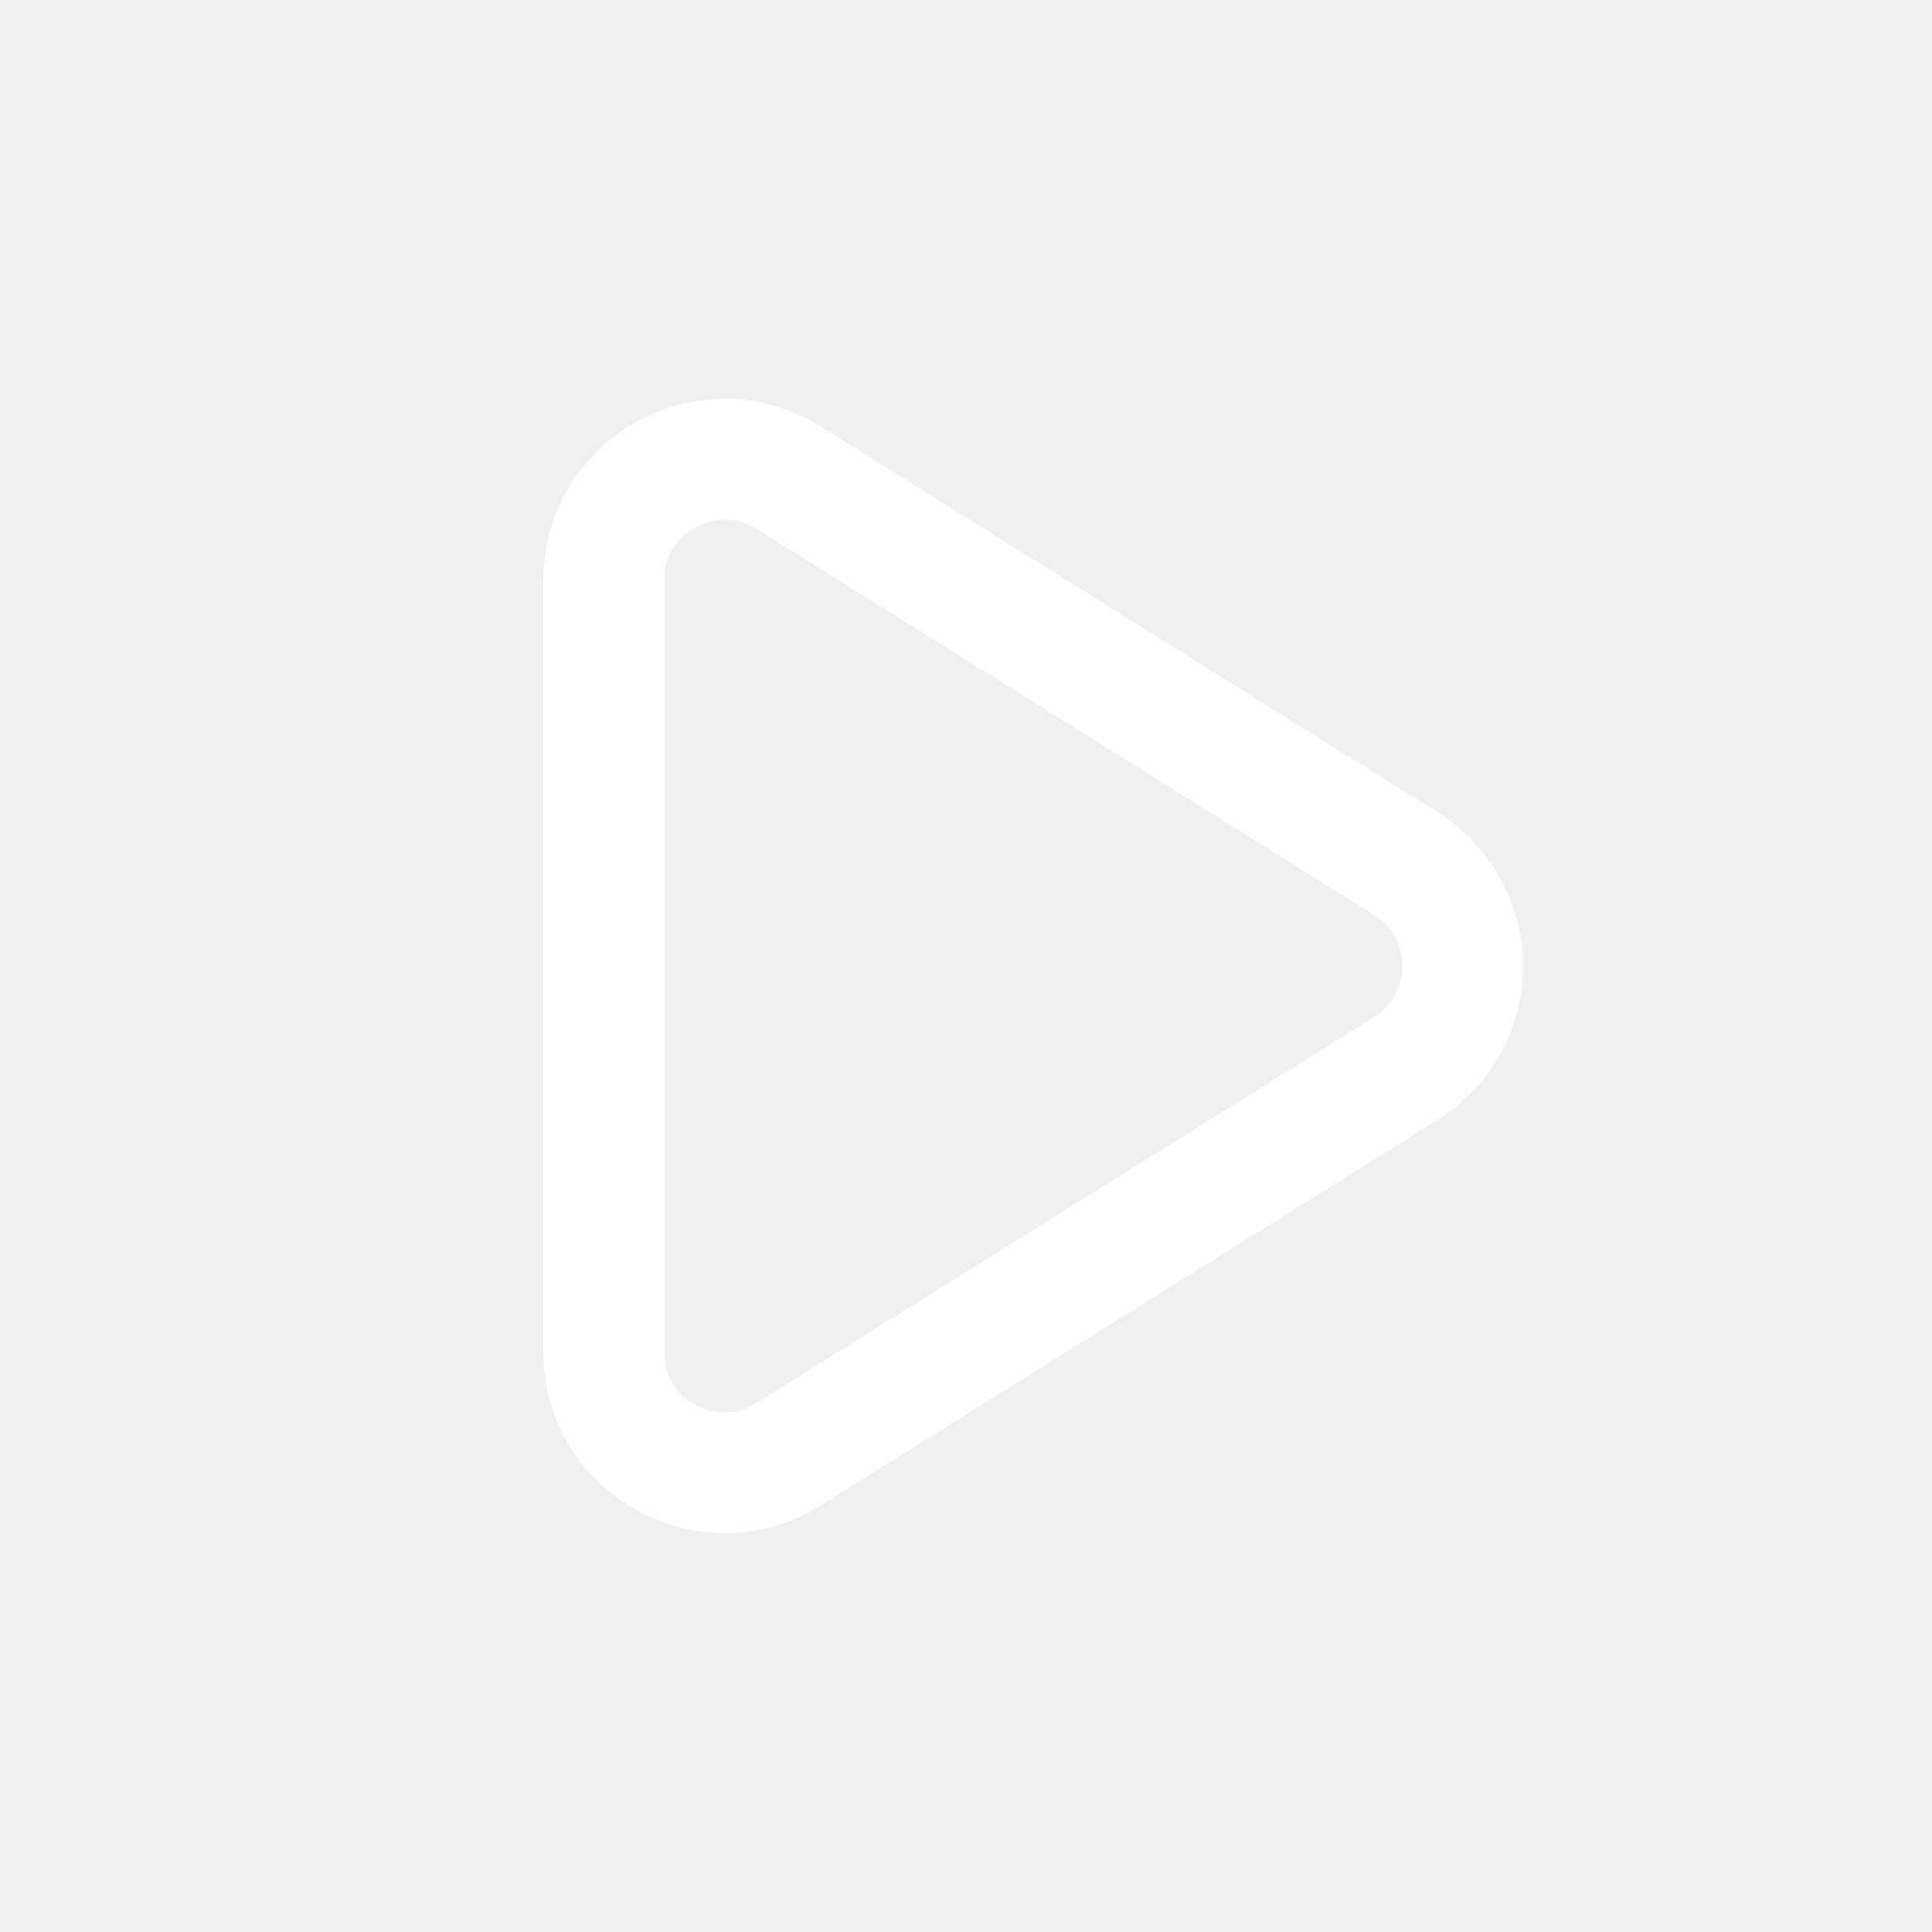
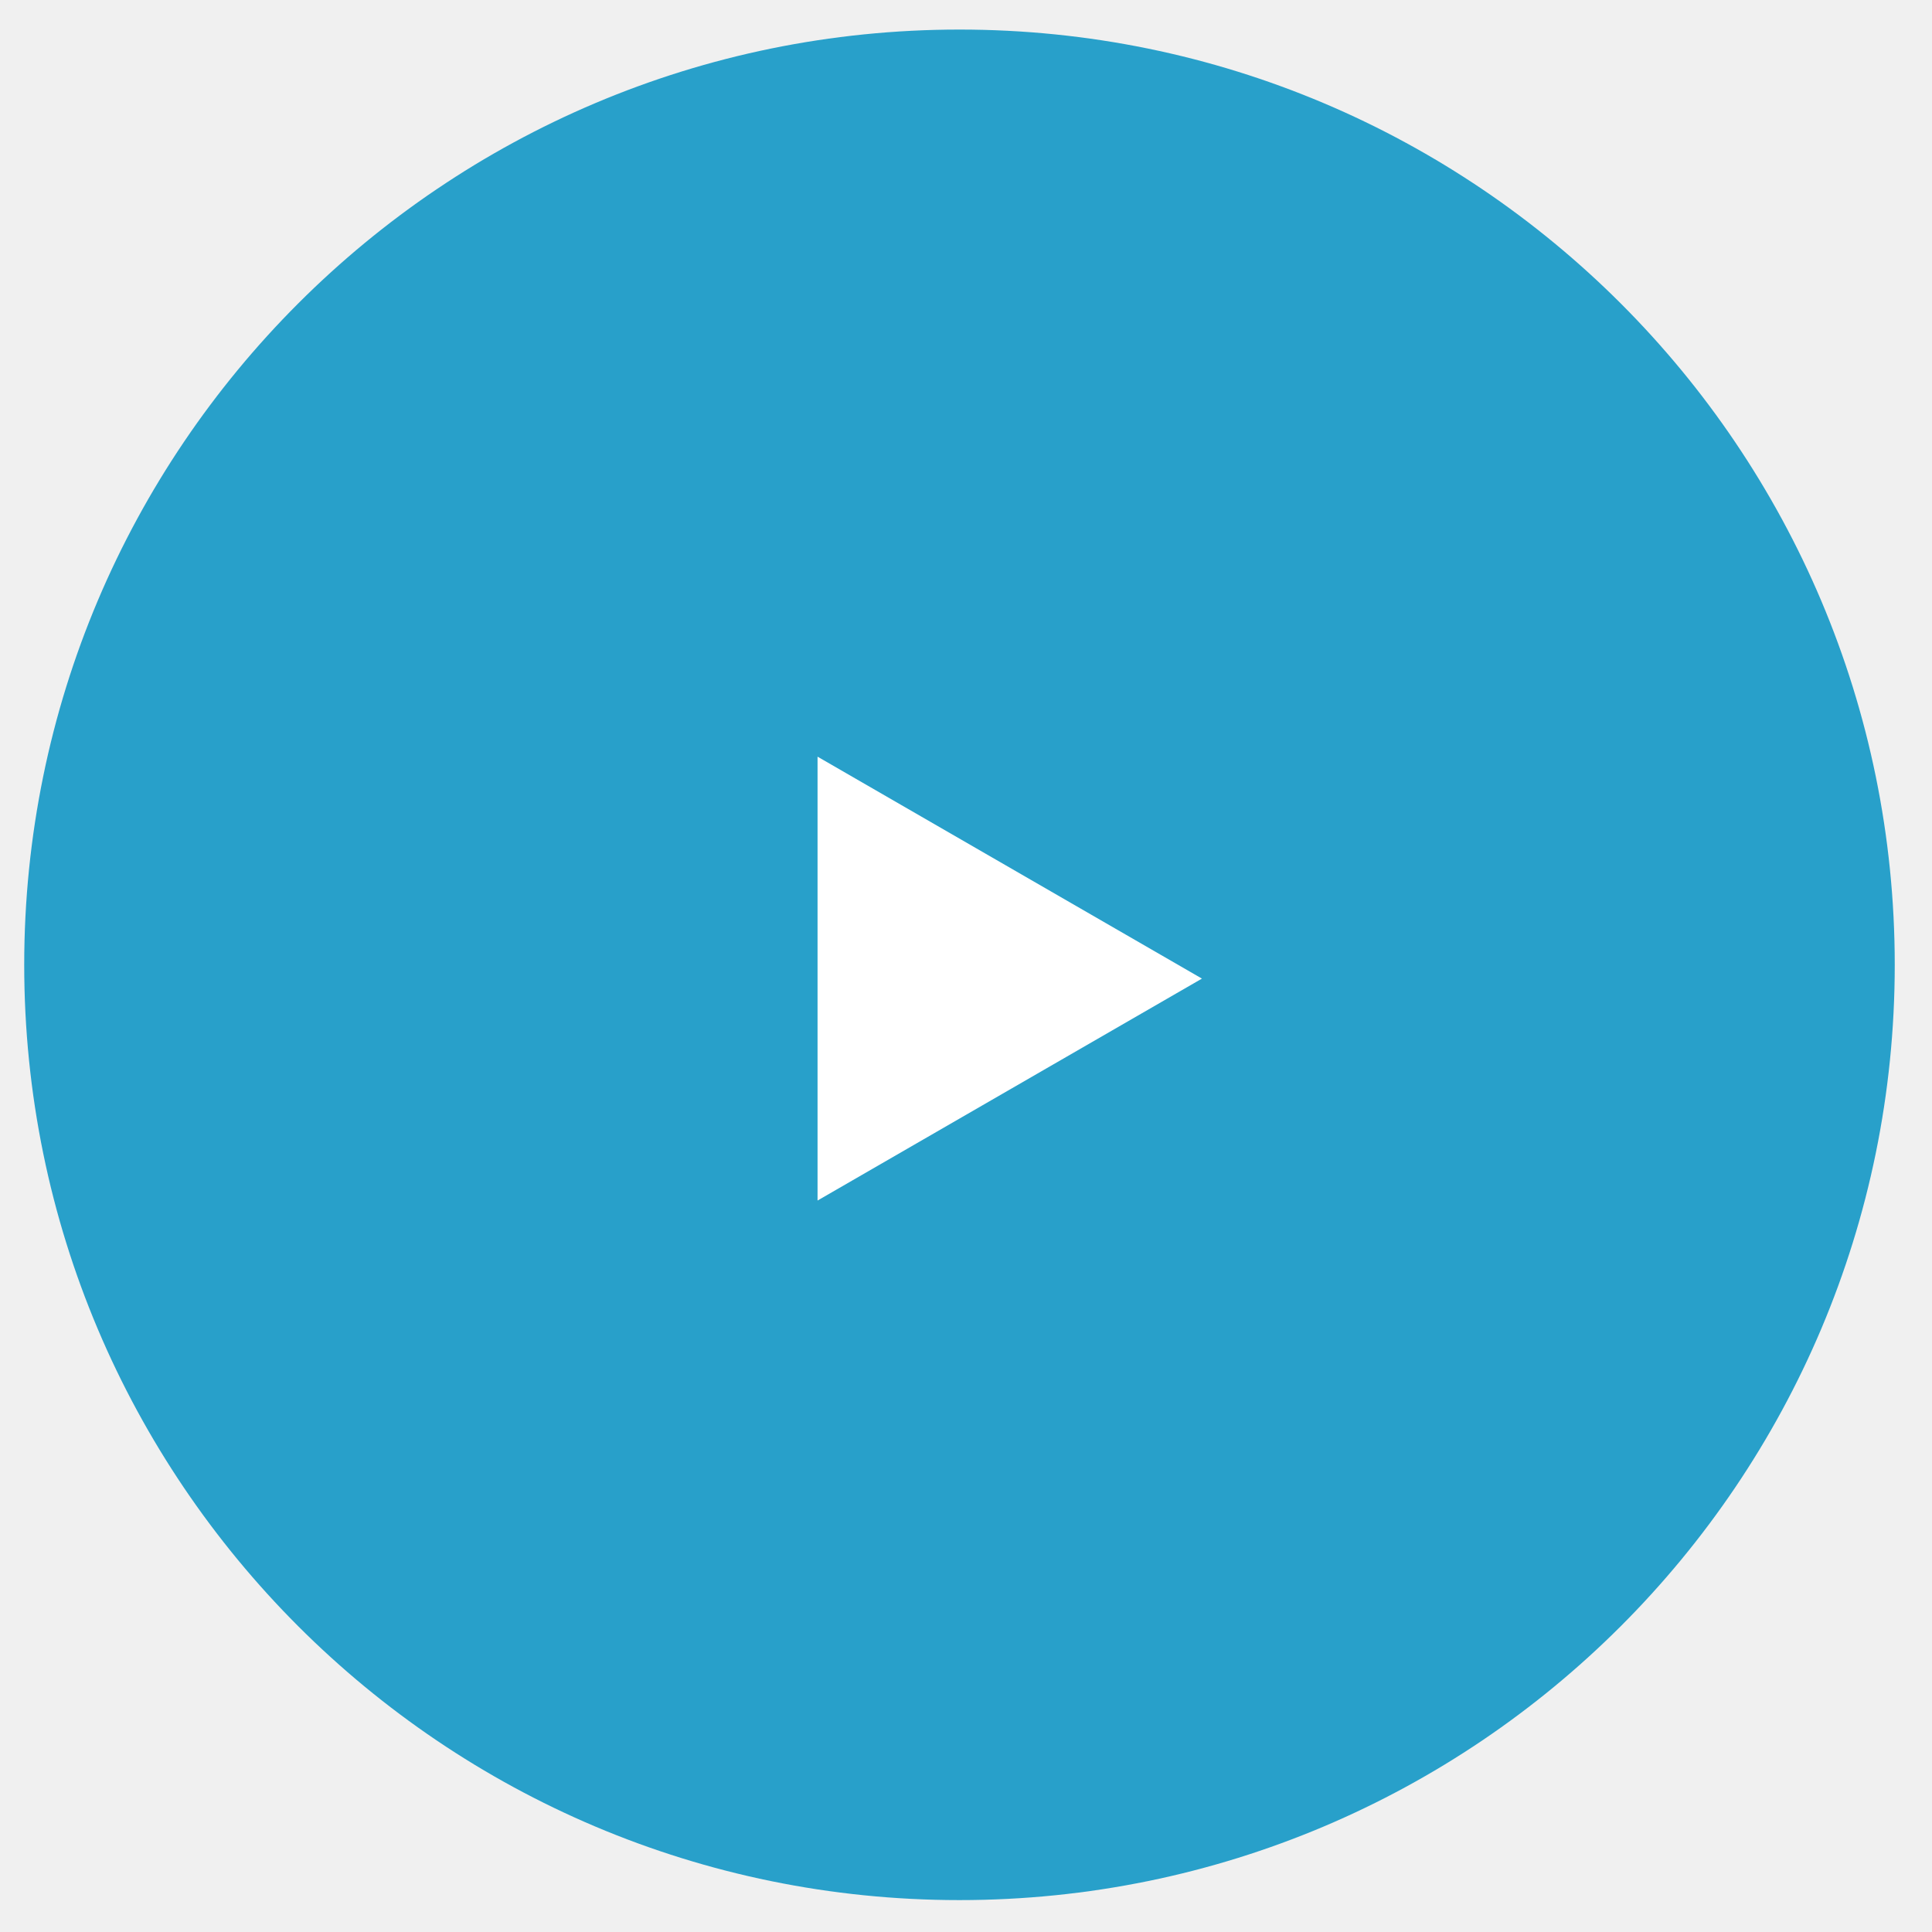
- <svg xmlns="http://www.w3.org/2000/svg" width="32" height="32" fill="none" viewBox="0 0 32 32">
-   <path d="M10 9.608c0-1.57 1.728-2.528 3.06-1.696l10.226 6.392a2 2 0 010 3.392L13.06 24.087c-1.332.833-3.06-.125-3.06-1.695V9.607z" stroke="#fff" stroke-width="2" stroke-linecap="round" stroke-linejoin="round" />
+ <svg xmlns="http://www.w3.org/2000/svg" width="43" height="43" fill="none" viewBox="0 0 43 43">
+   <circle opacity=".83" cx="21.355" cy="21.474" r="20.816" fill="#0090C3" />
+   <path d="M26.752 21.78l-8.556 4.94v-9.879l8.556 4.94z" fill="#fff" />
</svg>
